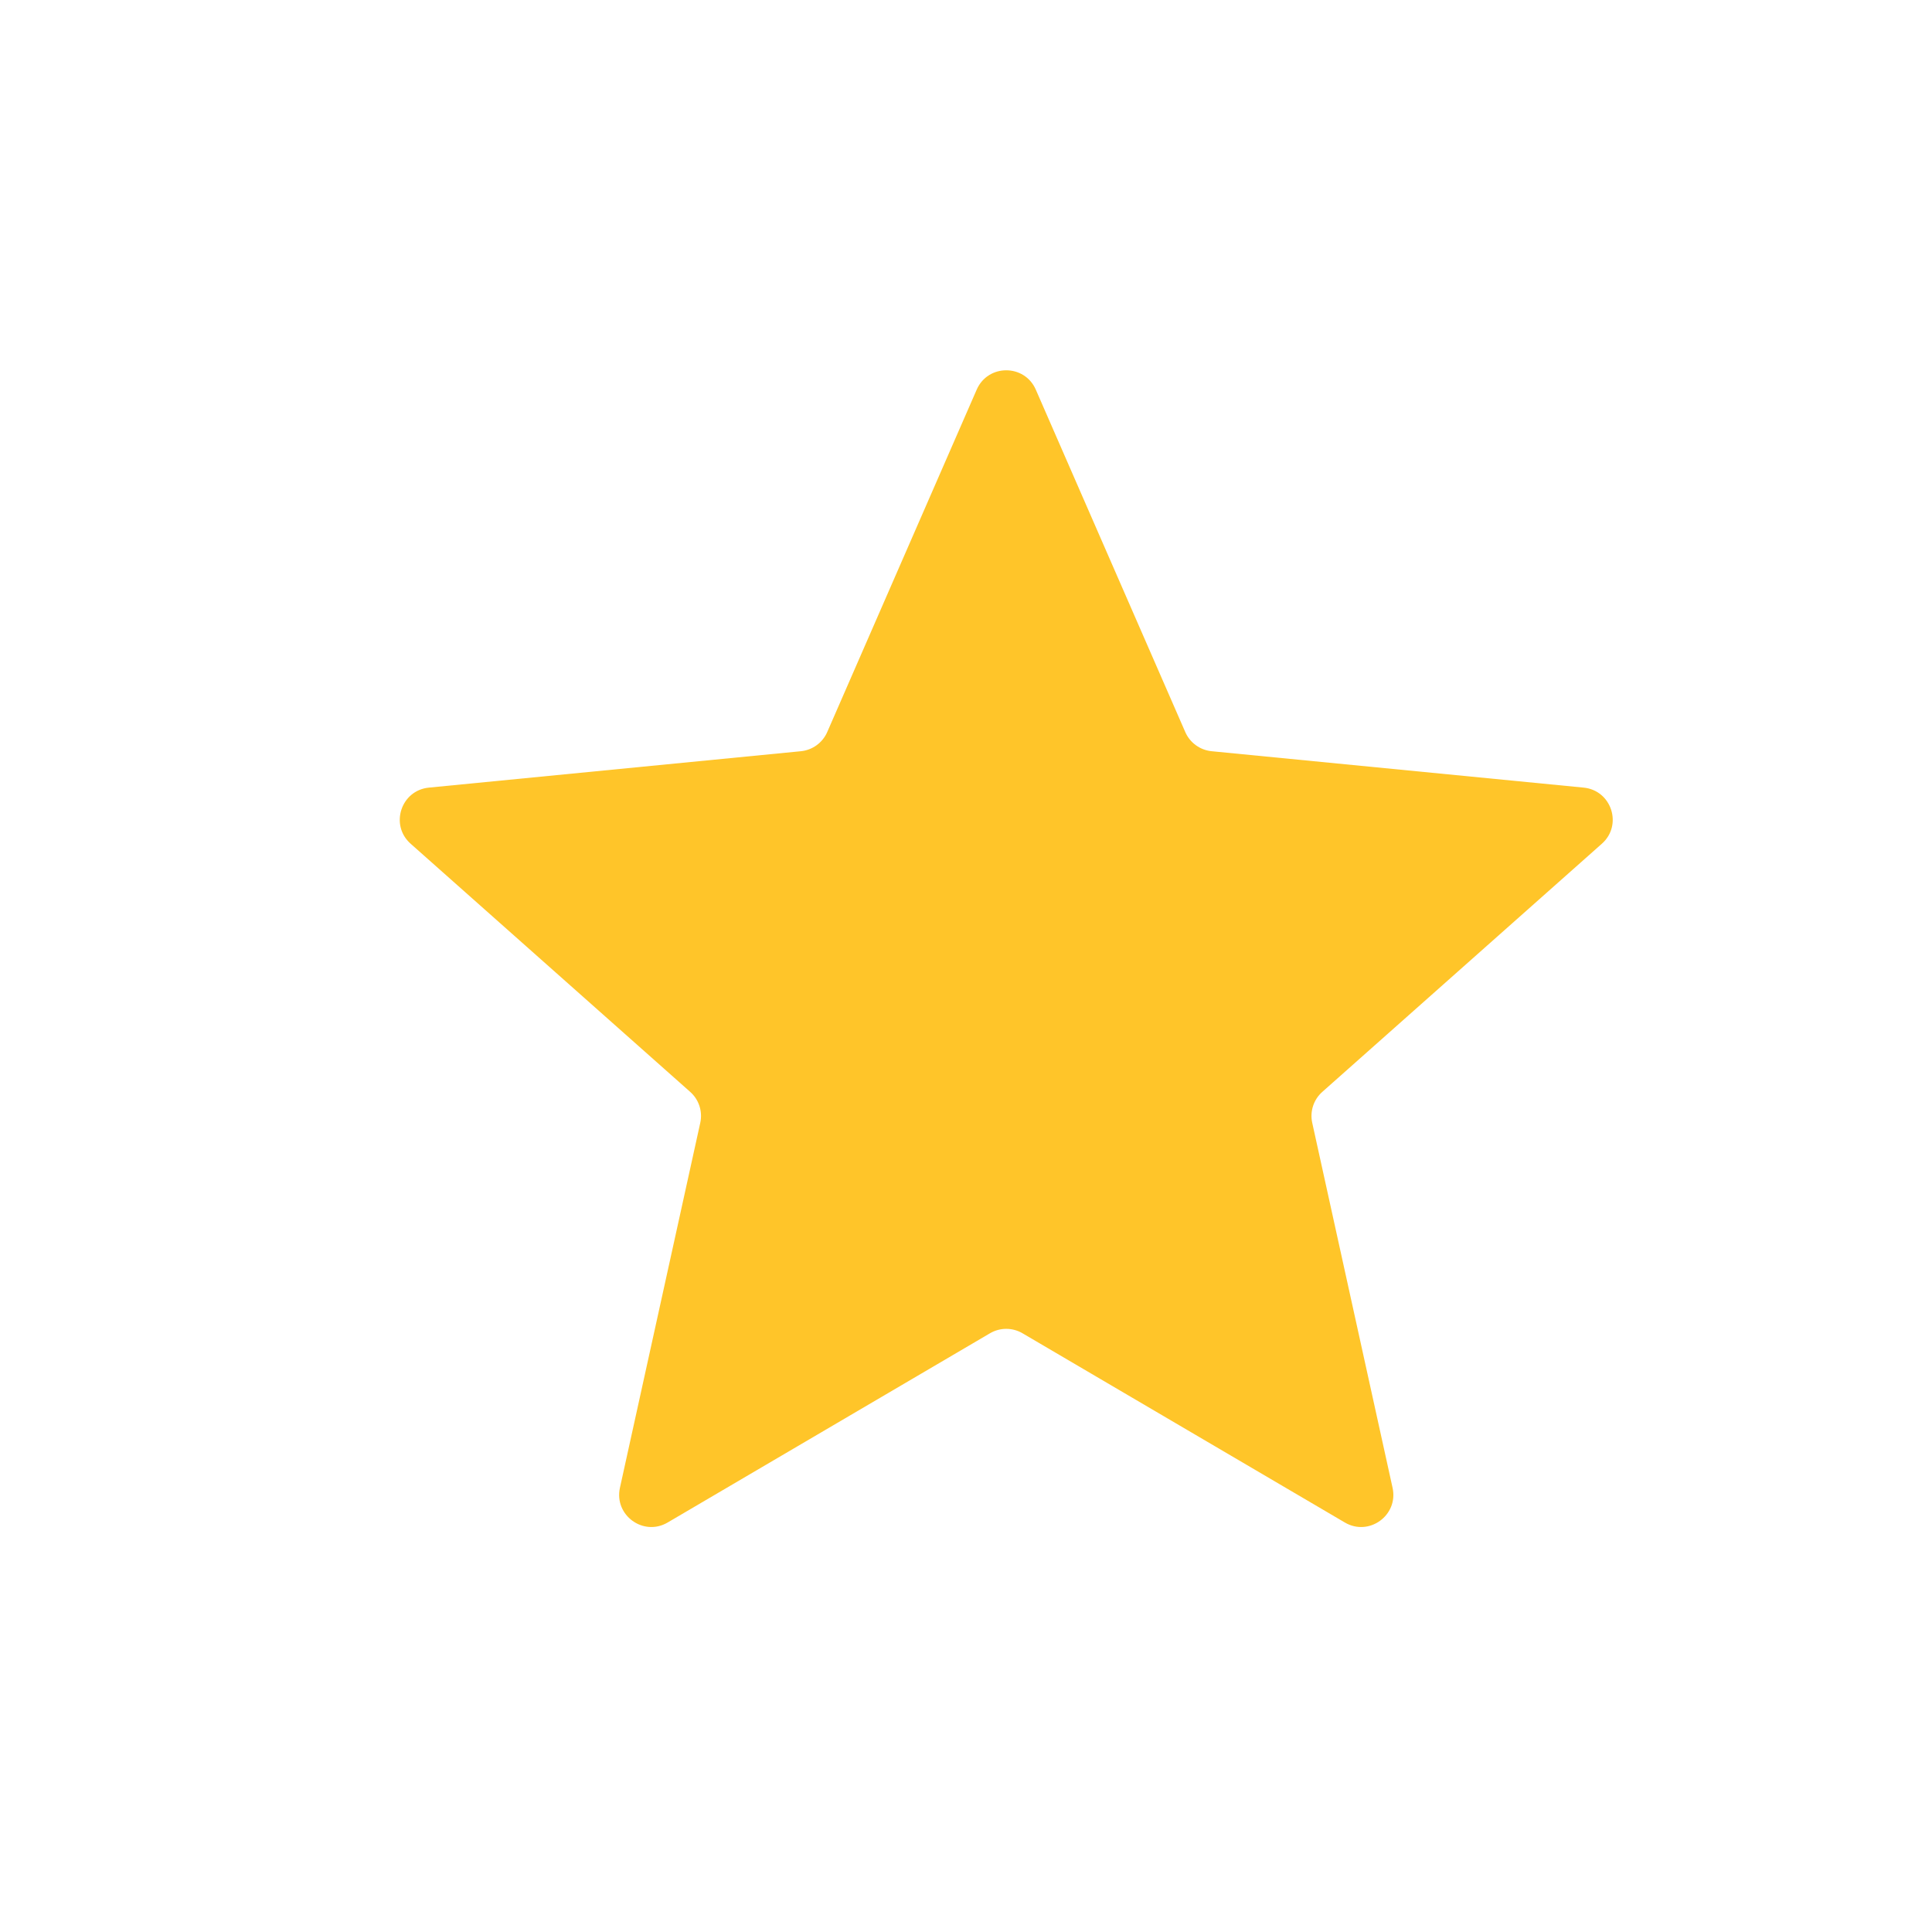
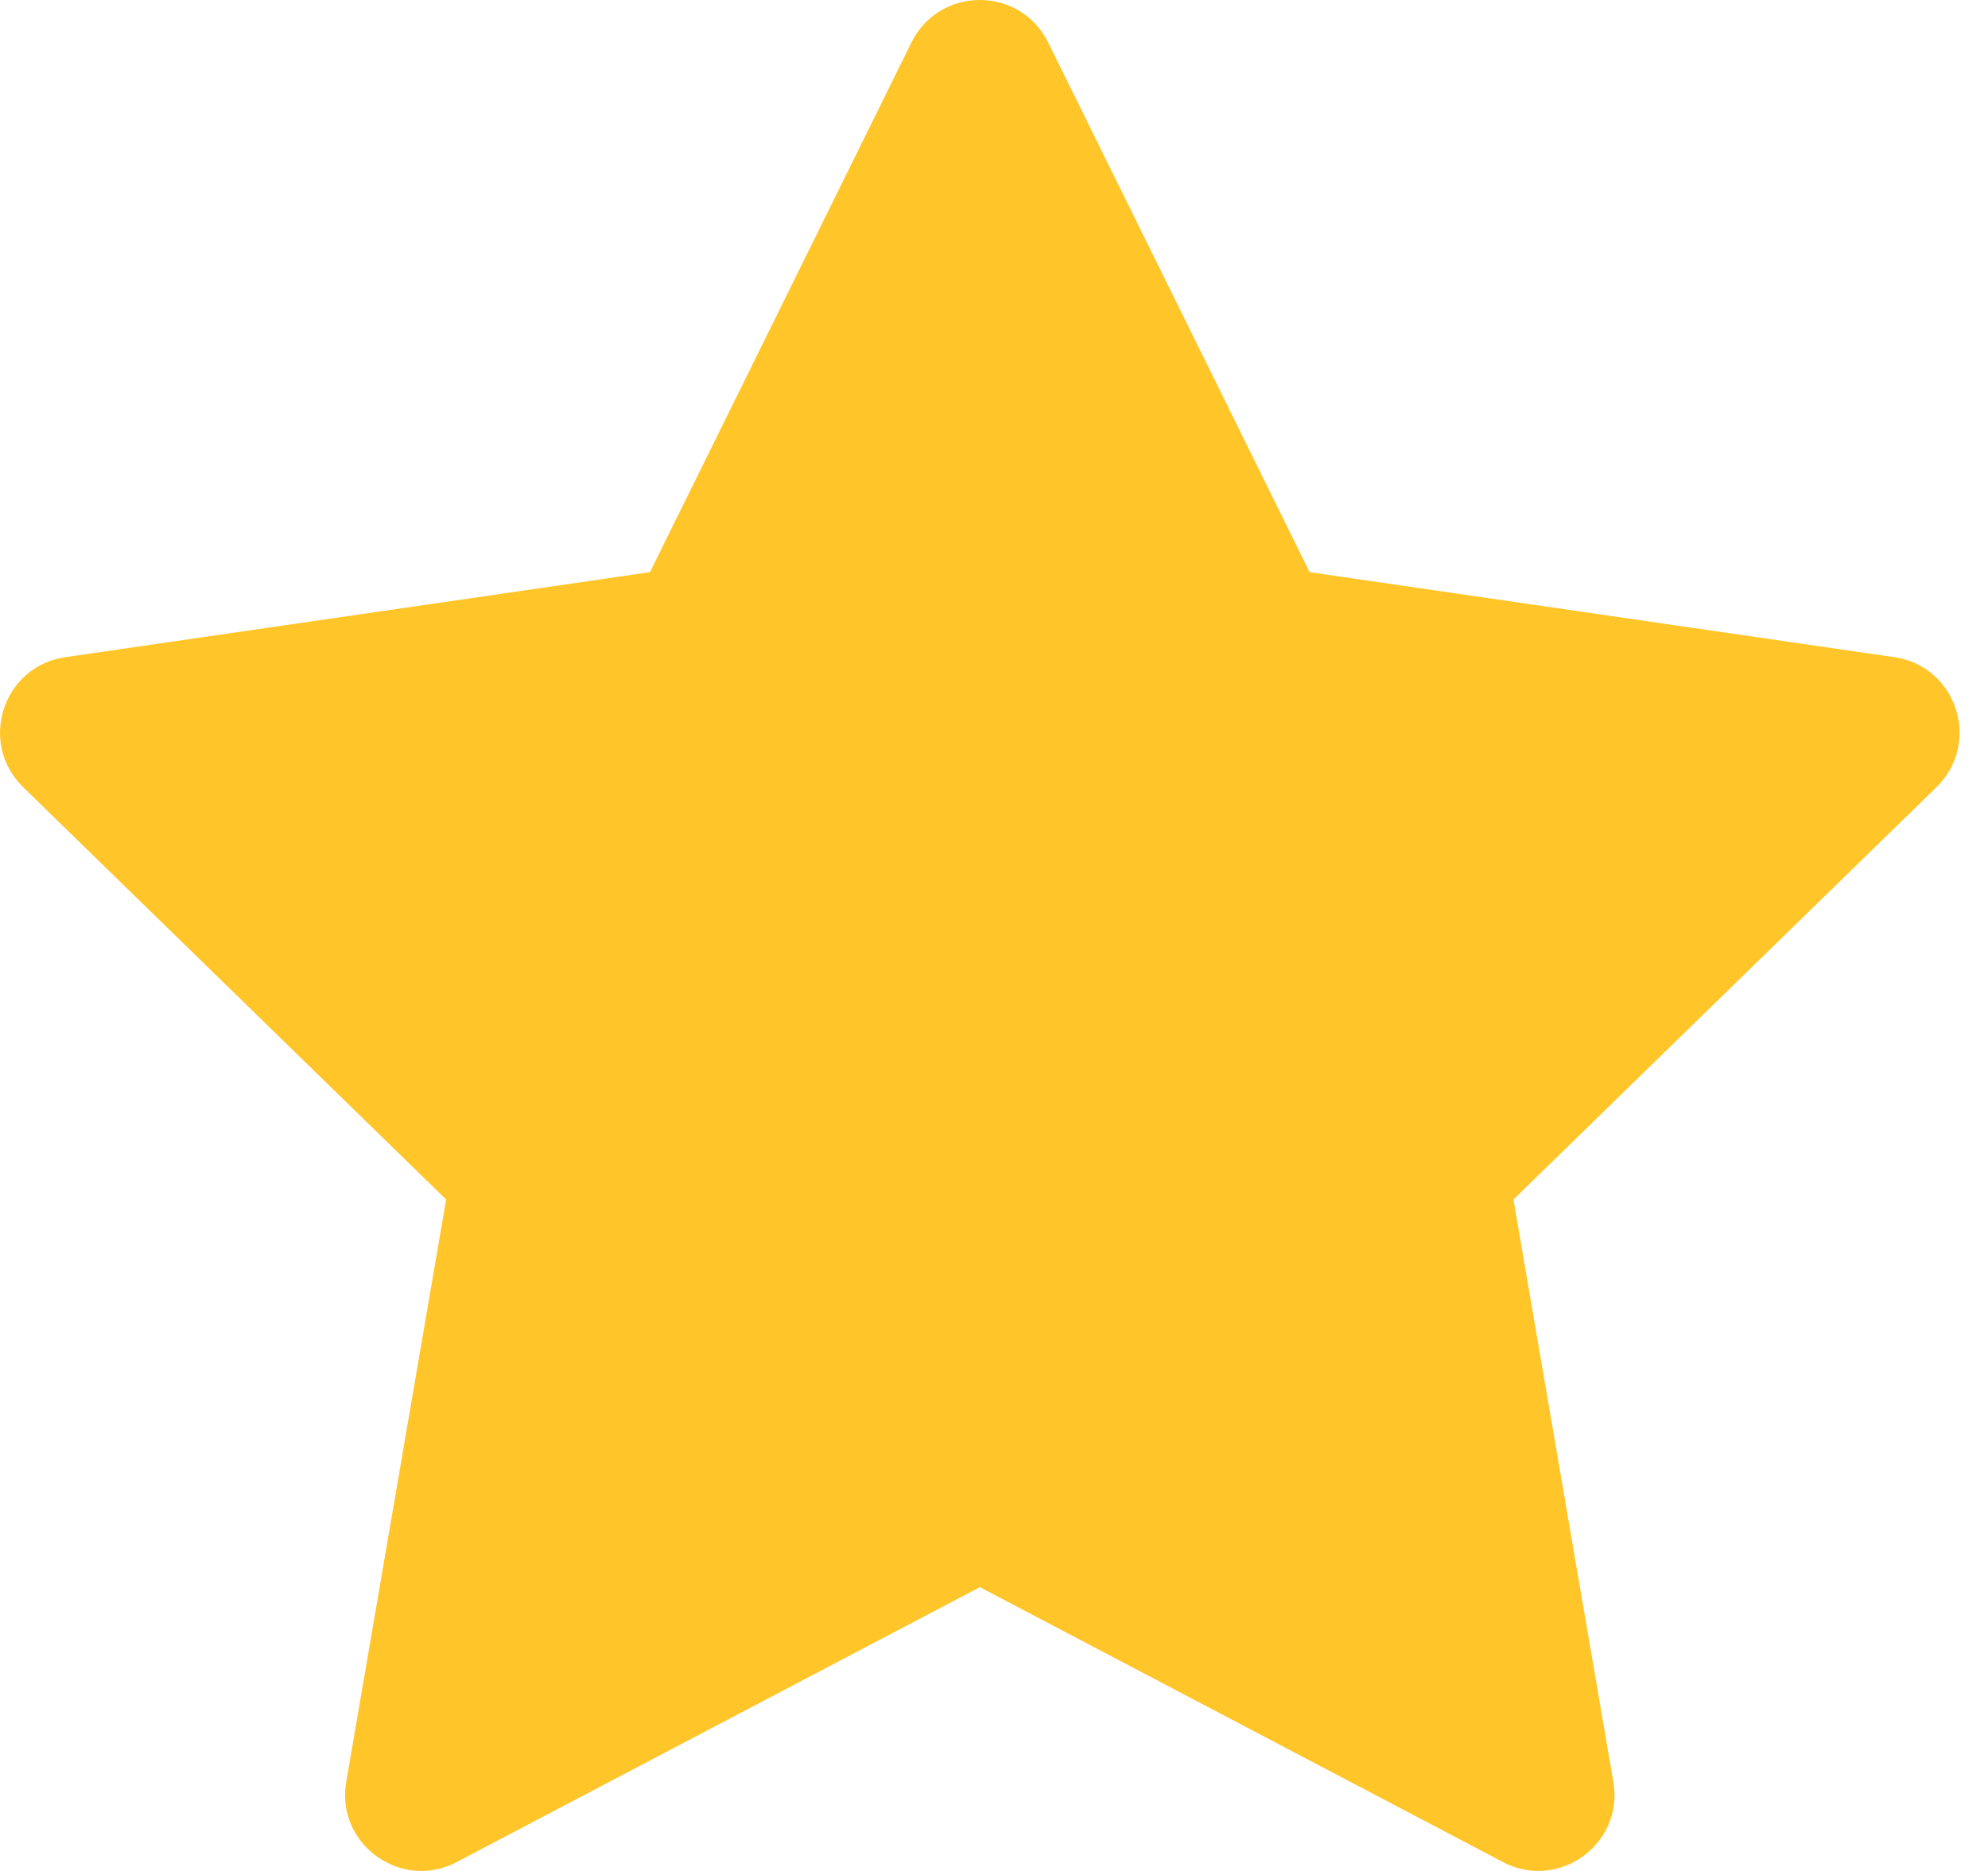
- <svg xmlns="http://www.w3.org/2000/svg" width="24" height="24" viewBox="0 0 24 24" fill="none">
-   <path d="M12.133 4.84C12.273 4.52 12.727 4.52 12.867 4.84L14.724 9.094C14.782 9.227 14.908 9.318 15.052 9.332L19.672 9.784C20.02 9.818 20.16 10.25 19.899 10.481L16.427 13.563C16.318 13.659 16.27 13.806 16.301 13.948L17.299 18.482C17.374 18.823 17.007 19.09 16.706 18.913L12.703 16.563C12.578 16.489 12.422 16.489 12.297 16.563L8.294 18.913C7.993 19.09 7.626 18.823 7.701 18.482L8.699 13.948C8.73 13.806 8.682 13.659 8.573 13.563L5.101 10.481C4.84 10.25 4.98 9.818 5.328 9.784L9.948 9.332C10.092 9.318 10.218 9.227 10.276 9.094L12.133 4.84Z" fill="#FFC529" />
+ <svg xmlns="http://www.w3.org/2000/svg" width="17" height="16" viewBox="0 0 17 16" fill="none">
+   <path d="M16.198 5.62L11.199 4.893L8.963 0.363C8.843 0.121 8.611 0 8.379 0C8.146 0 7.914 0.121 7.794 0.363L5.558 4.893L0.559 5.62C0.024 5.697 -0.189 6.354 0.198 6.732L3.815 10.258L2.961 15.237C2.888 15.658 3.223 16 3.603 16C3.703 16 3.807 15.976 3.907 15.923L8.379 13.573L12.85 15.923C12.95 15.976 13.054 16 13.154 16C13.534 16 13.869 15.658 13.796 15.237L12.942 10.258L16.559 6.732C16.946 6.354 16.733 5.697 16.198 5.62Z" fill="#FFC529" />
</svg>
